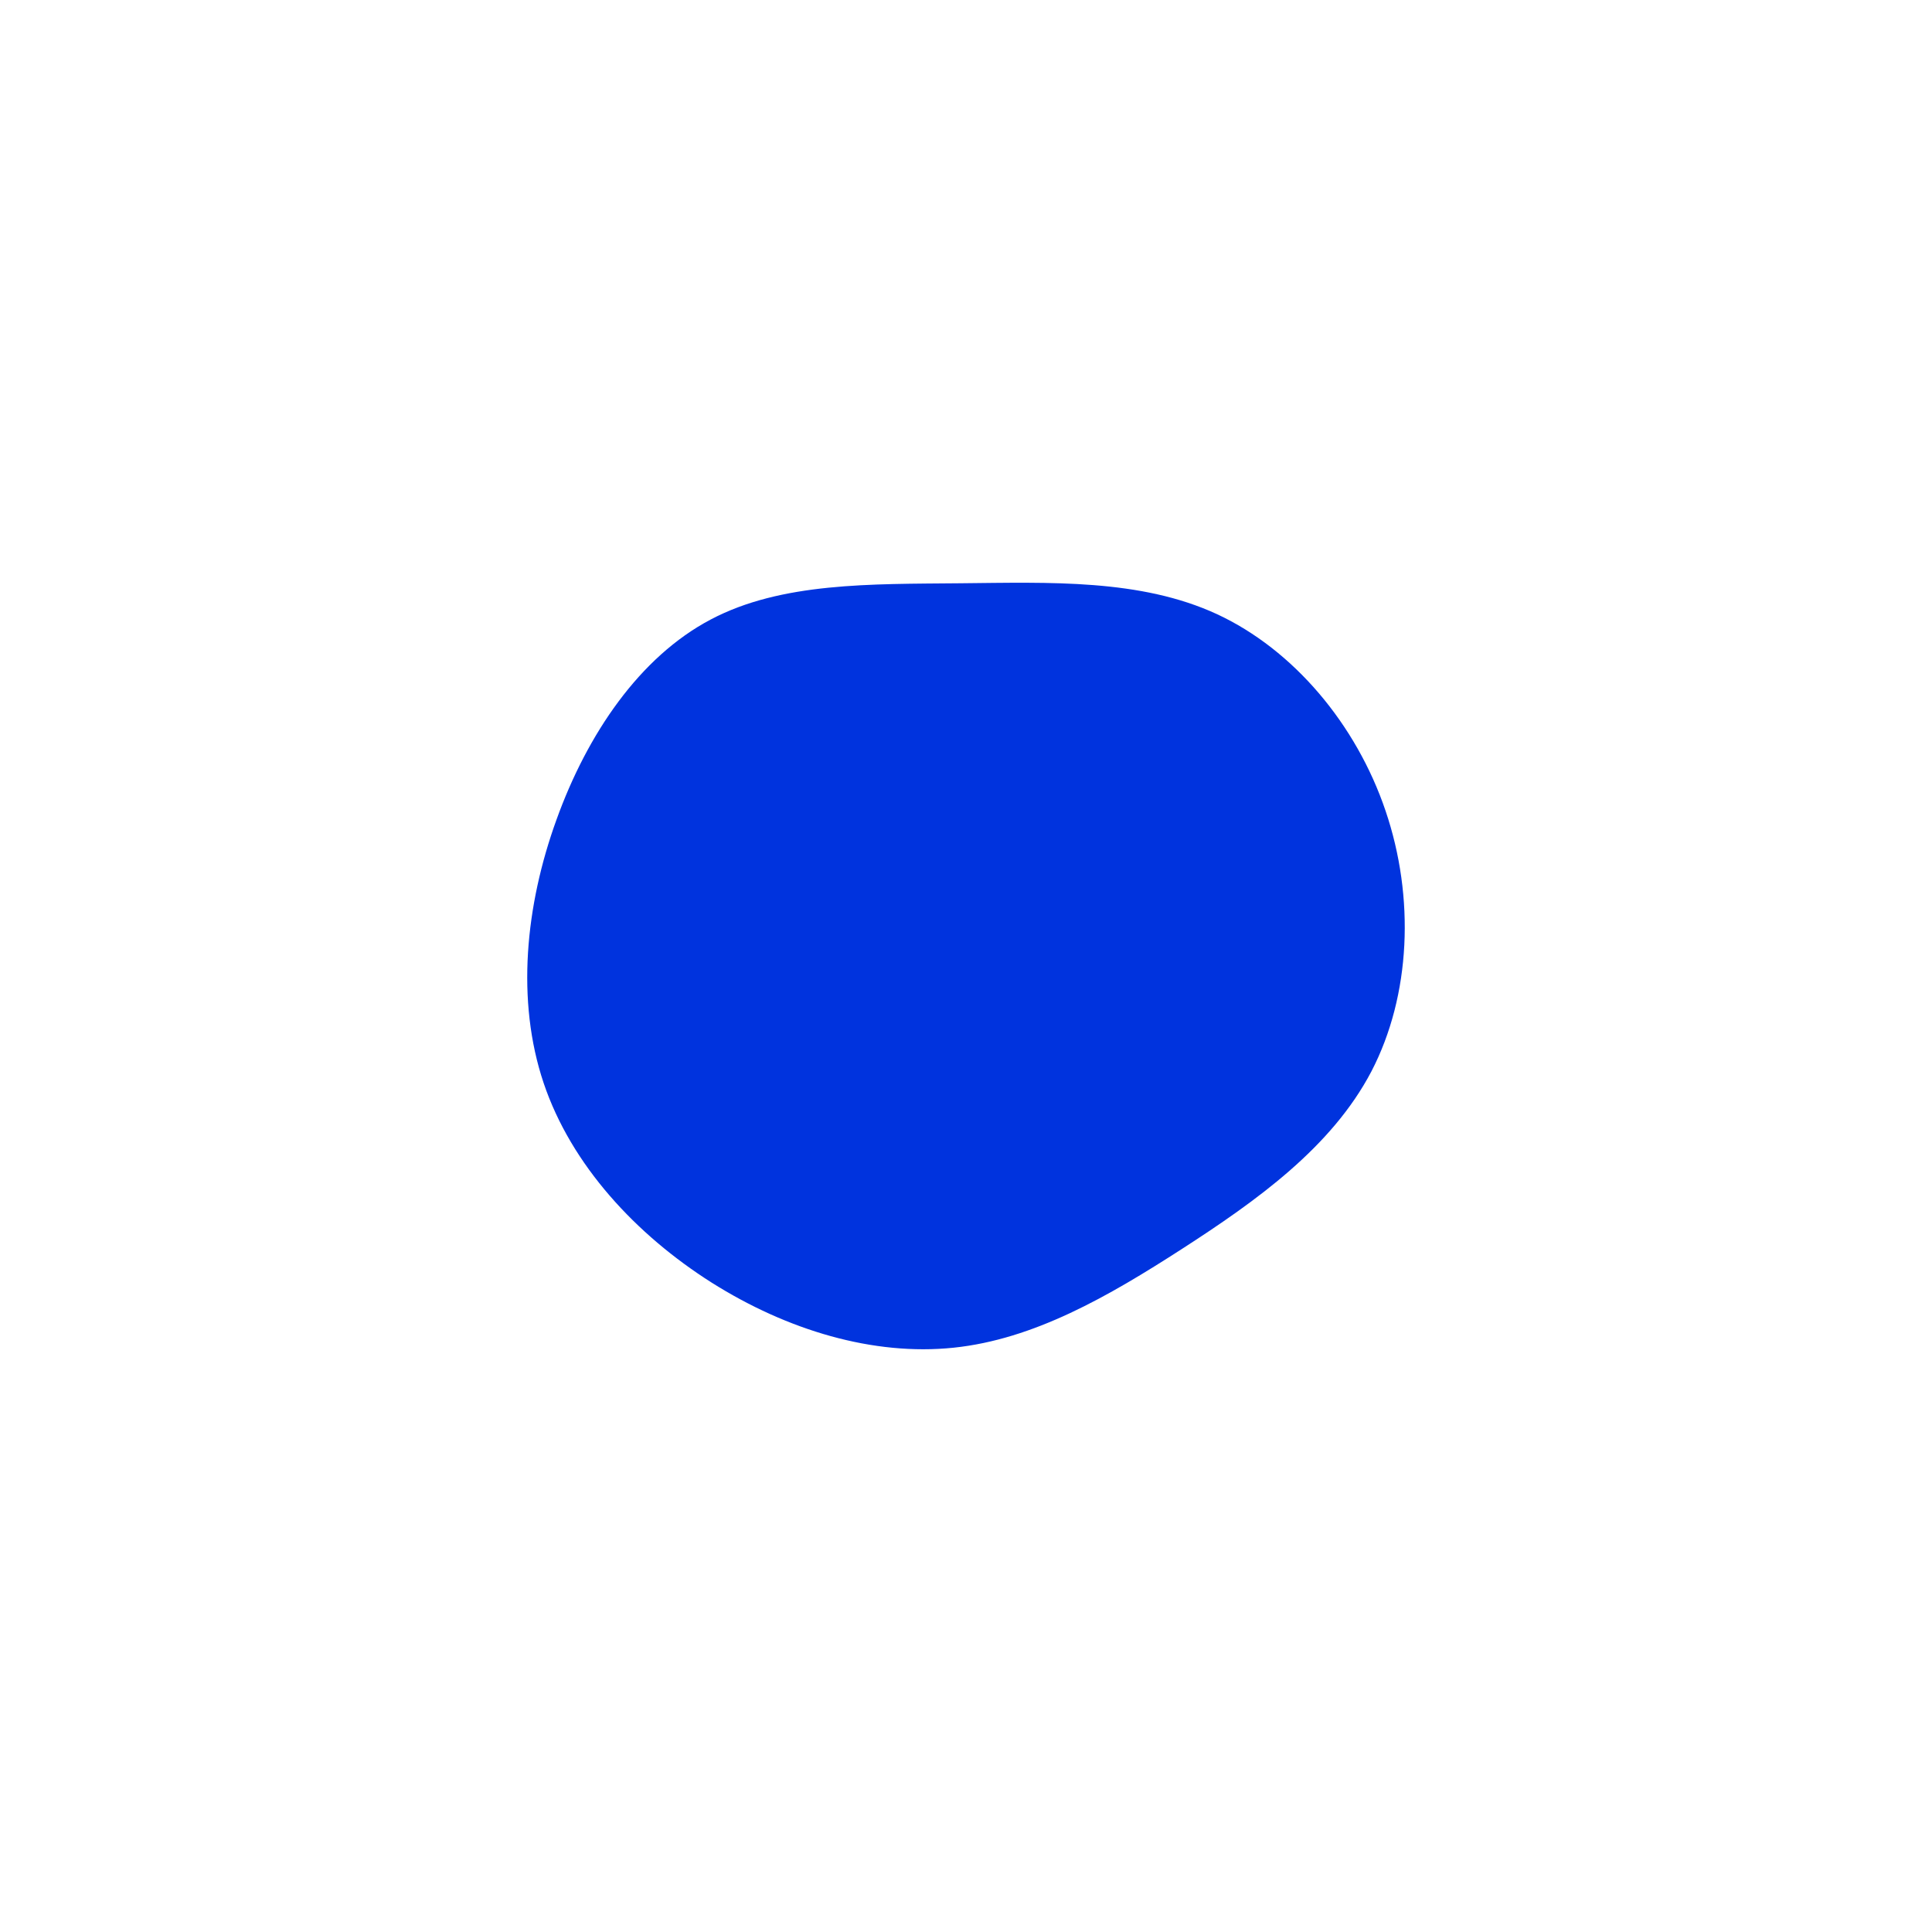
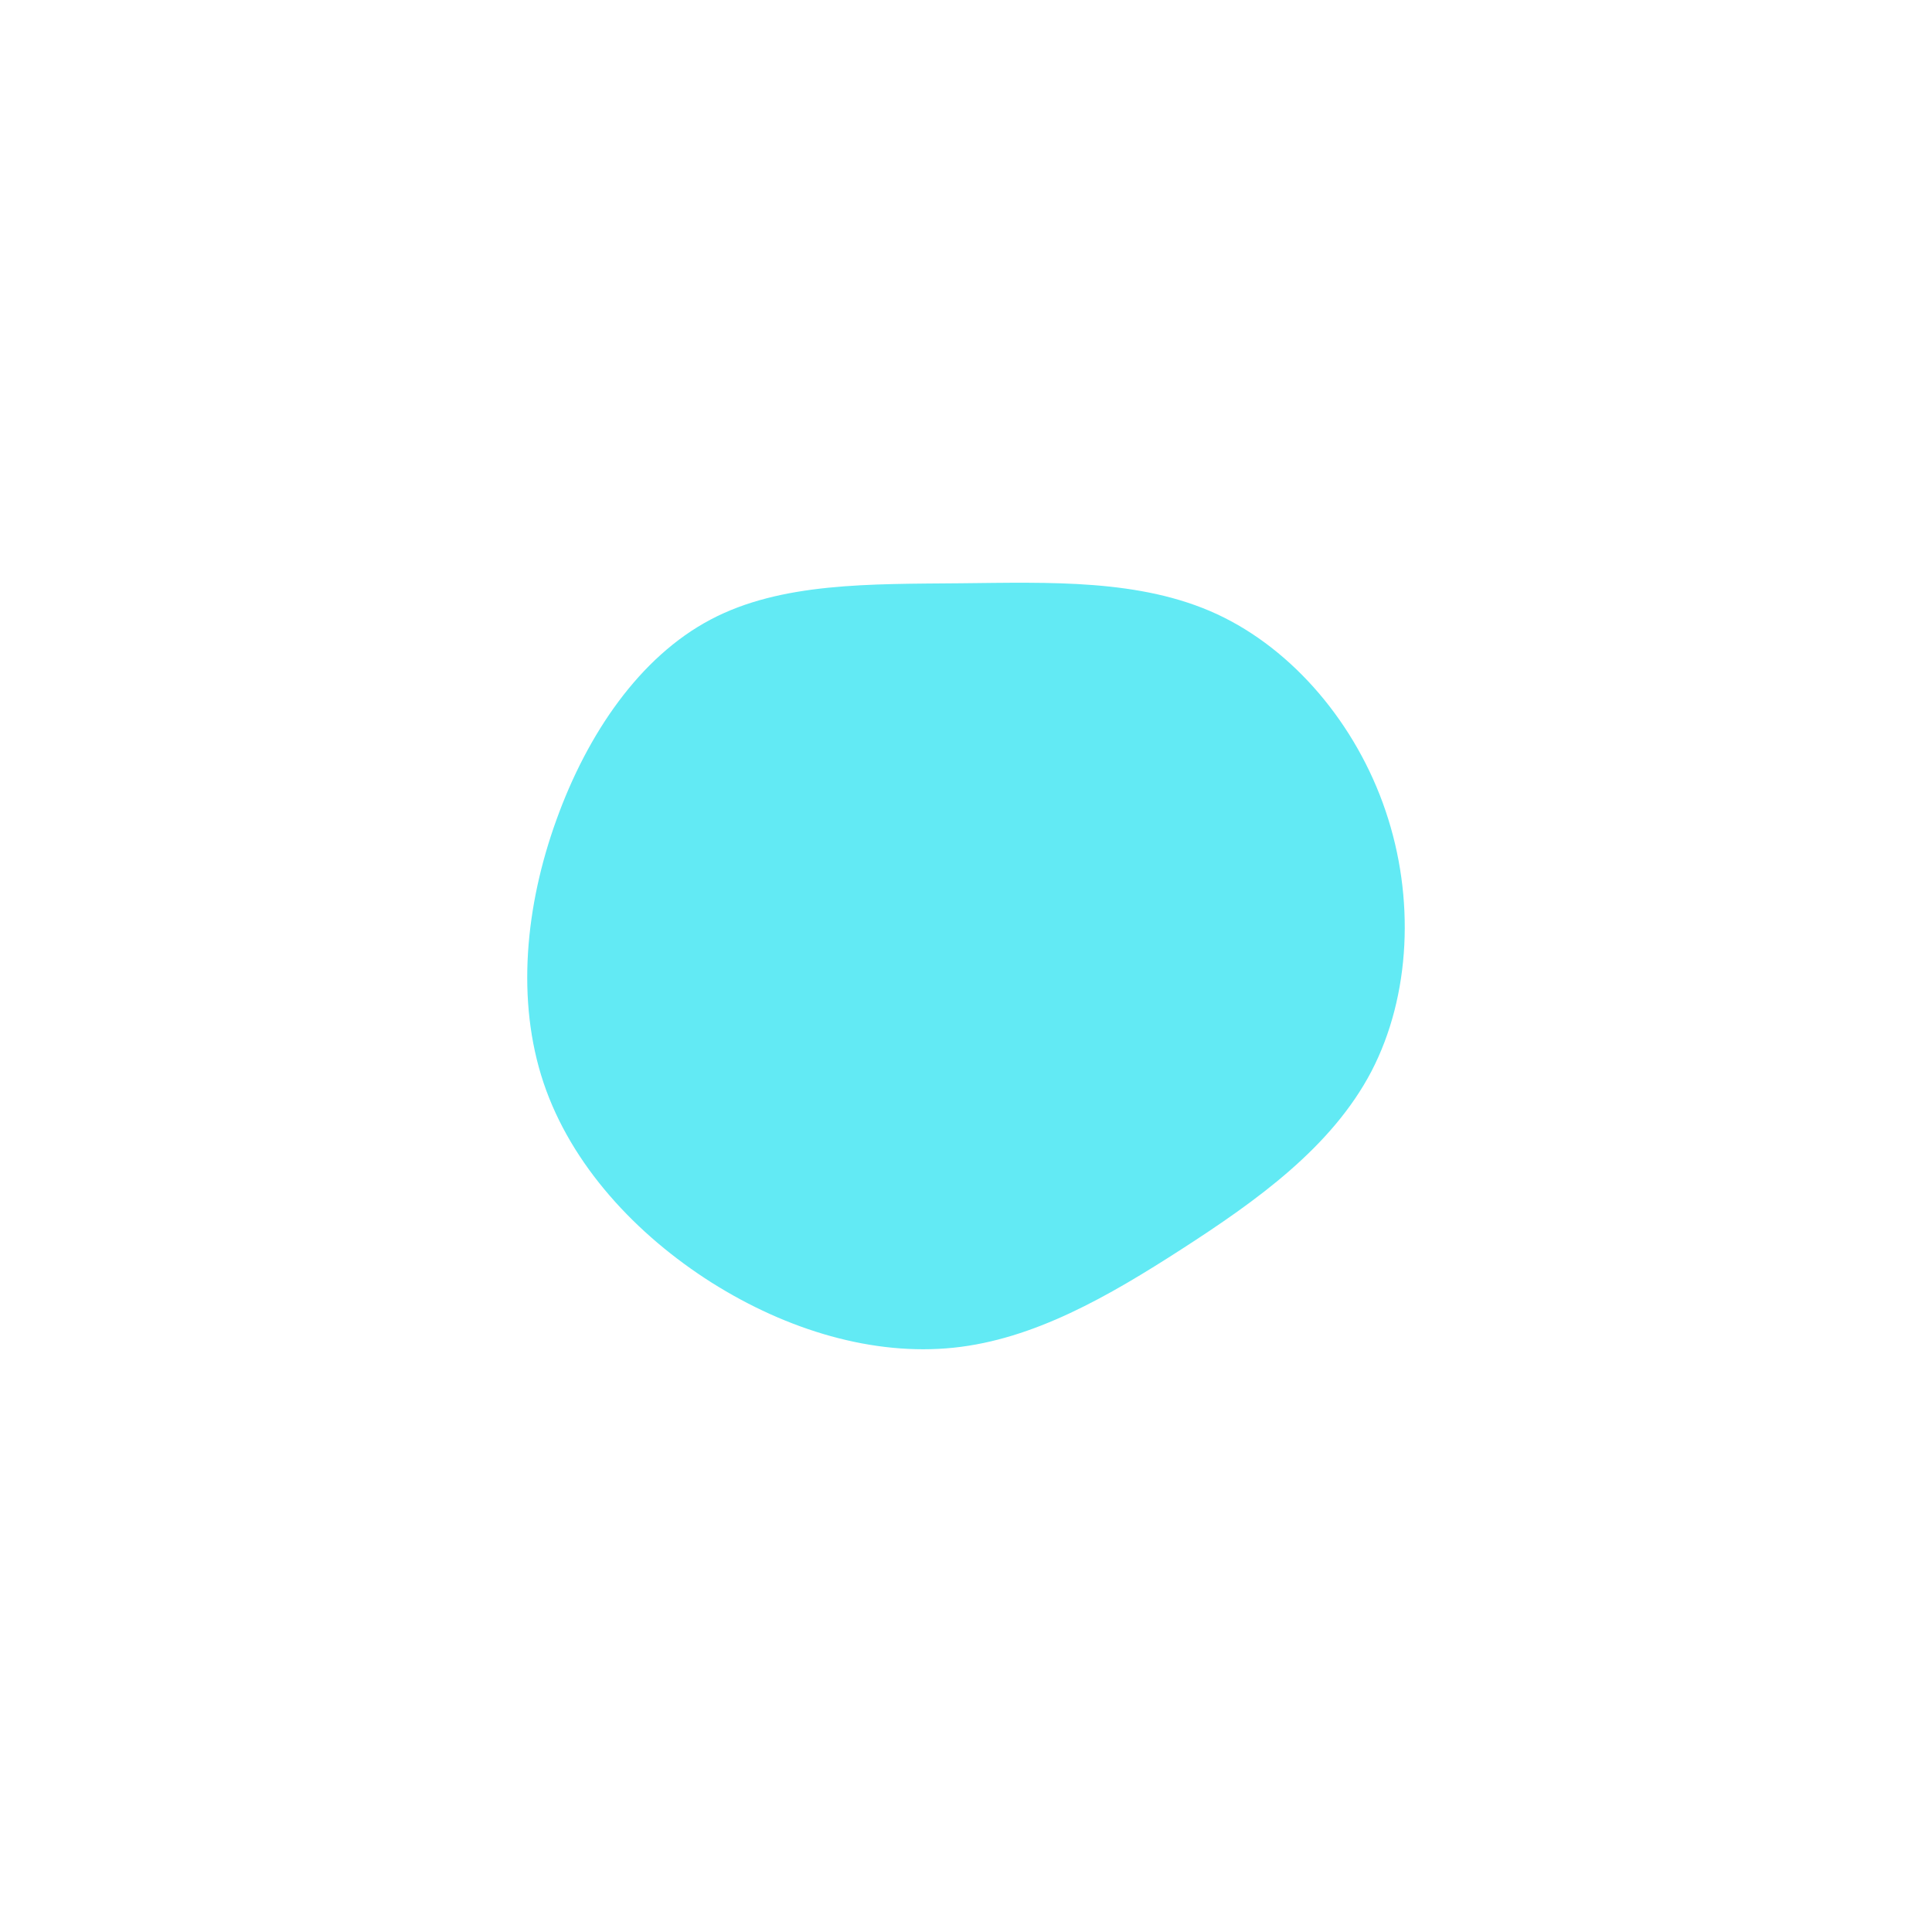
<svg xmlns="http://www.w3.org/2000/svg" id="visual" viewBox="0 0 900 600" width="1100" height="1100" version="1.1">
  <g transform="translate(447.0452 291.8085)">
-     <path d="M119.9 -155.7C155.6 -139.1 184.8 -104.3 198.4 -64.1C212.1 -23.8 210.2 21.9 191.8 57.3C173.3 92.6 138.4 117.5 103.7 139.9C69 162.3 34.5 182.1 -2.8 186C-40.2 189.9 -80.3 177.9 -115.5 155.7C-150.7 133.4 -180.9 101 -193.8 62.7C-206.7 24.3 -202.3 -20 -187.8 -60C-173.4 -100 -149 -135.8 -116 -153.2C-83.1 -170.6 -41.5 -169.7 0.3 -170.1C42.1 -170.5 84.2 -172.2 119.9 -155.7" fill="#0033DE" />
+     <path d="M119.9 -155.7C155.6 -139.1 184.8 -104.3 198.4 -64.1C212.1 -23.8 210.2 21.9 191.8 57.3C173.3 92.6 138.4 117.5 103.7 139.9C69 162.3 34.5 182.1 -2.8 186C-40.2 189.9 -80.3 177.9 -115.5 155.7C-150.7 133.4 -180.9 101 -193.8 62.7C-206.7 24.3 -202.3 -20 -187.8 -60C-173.4 -100 -149 -135.8 -116 -153.2C-83.1 -170.6 -41.5 -169.7 0.3 -170.1C42.1 -170.5 84.2 -172.2 119.9 -155.7" fill="#62eaf4" />
  </g>
</svg>
